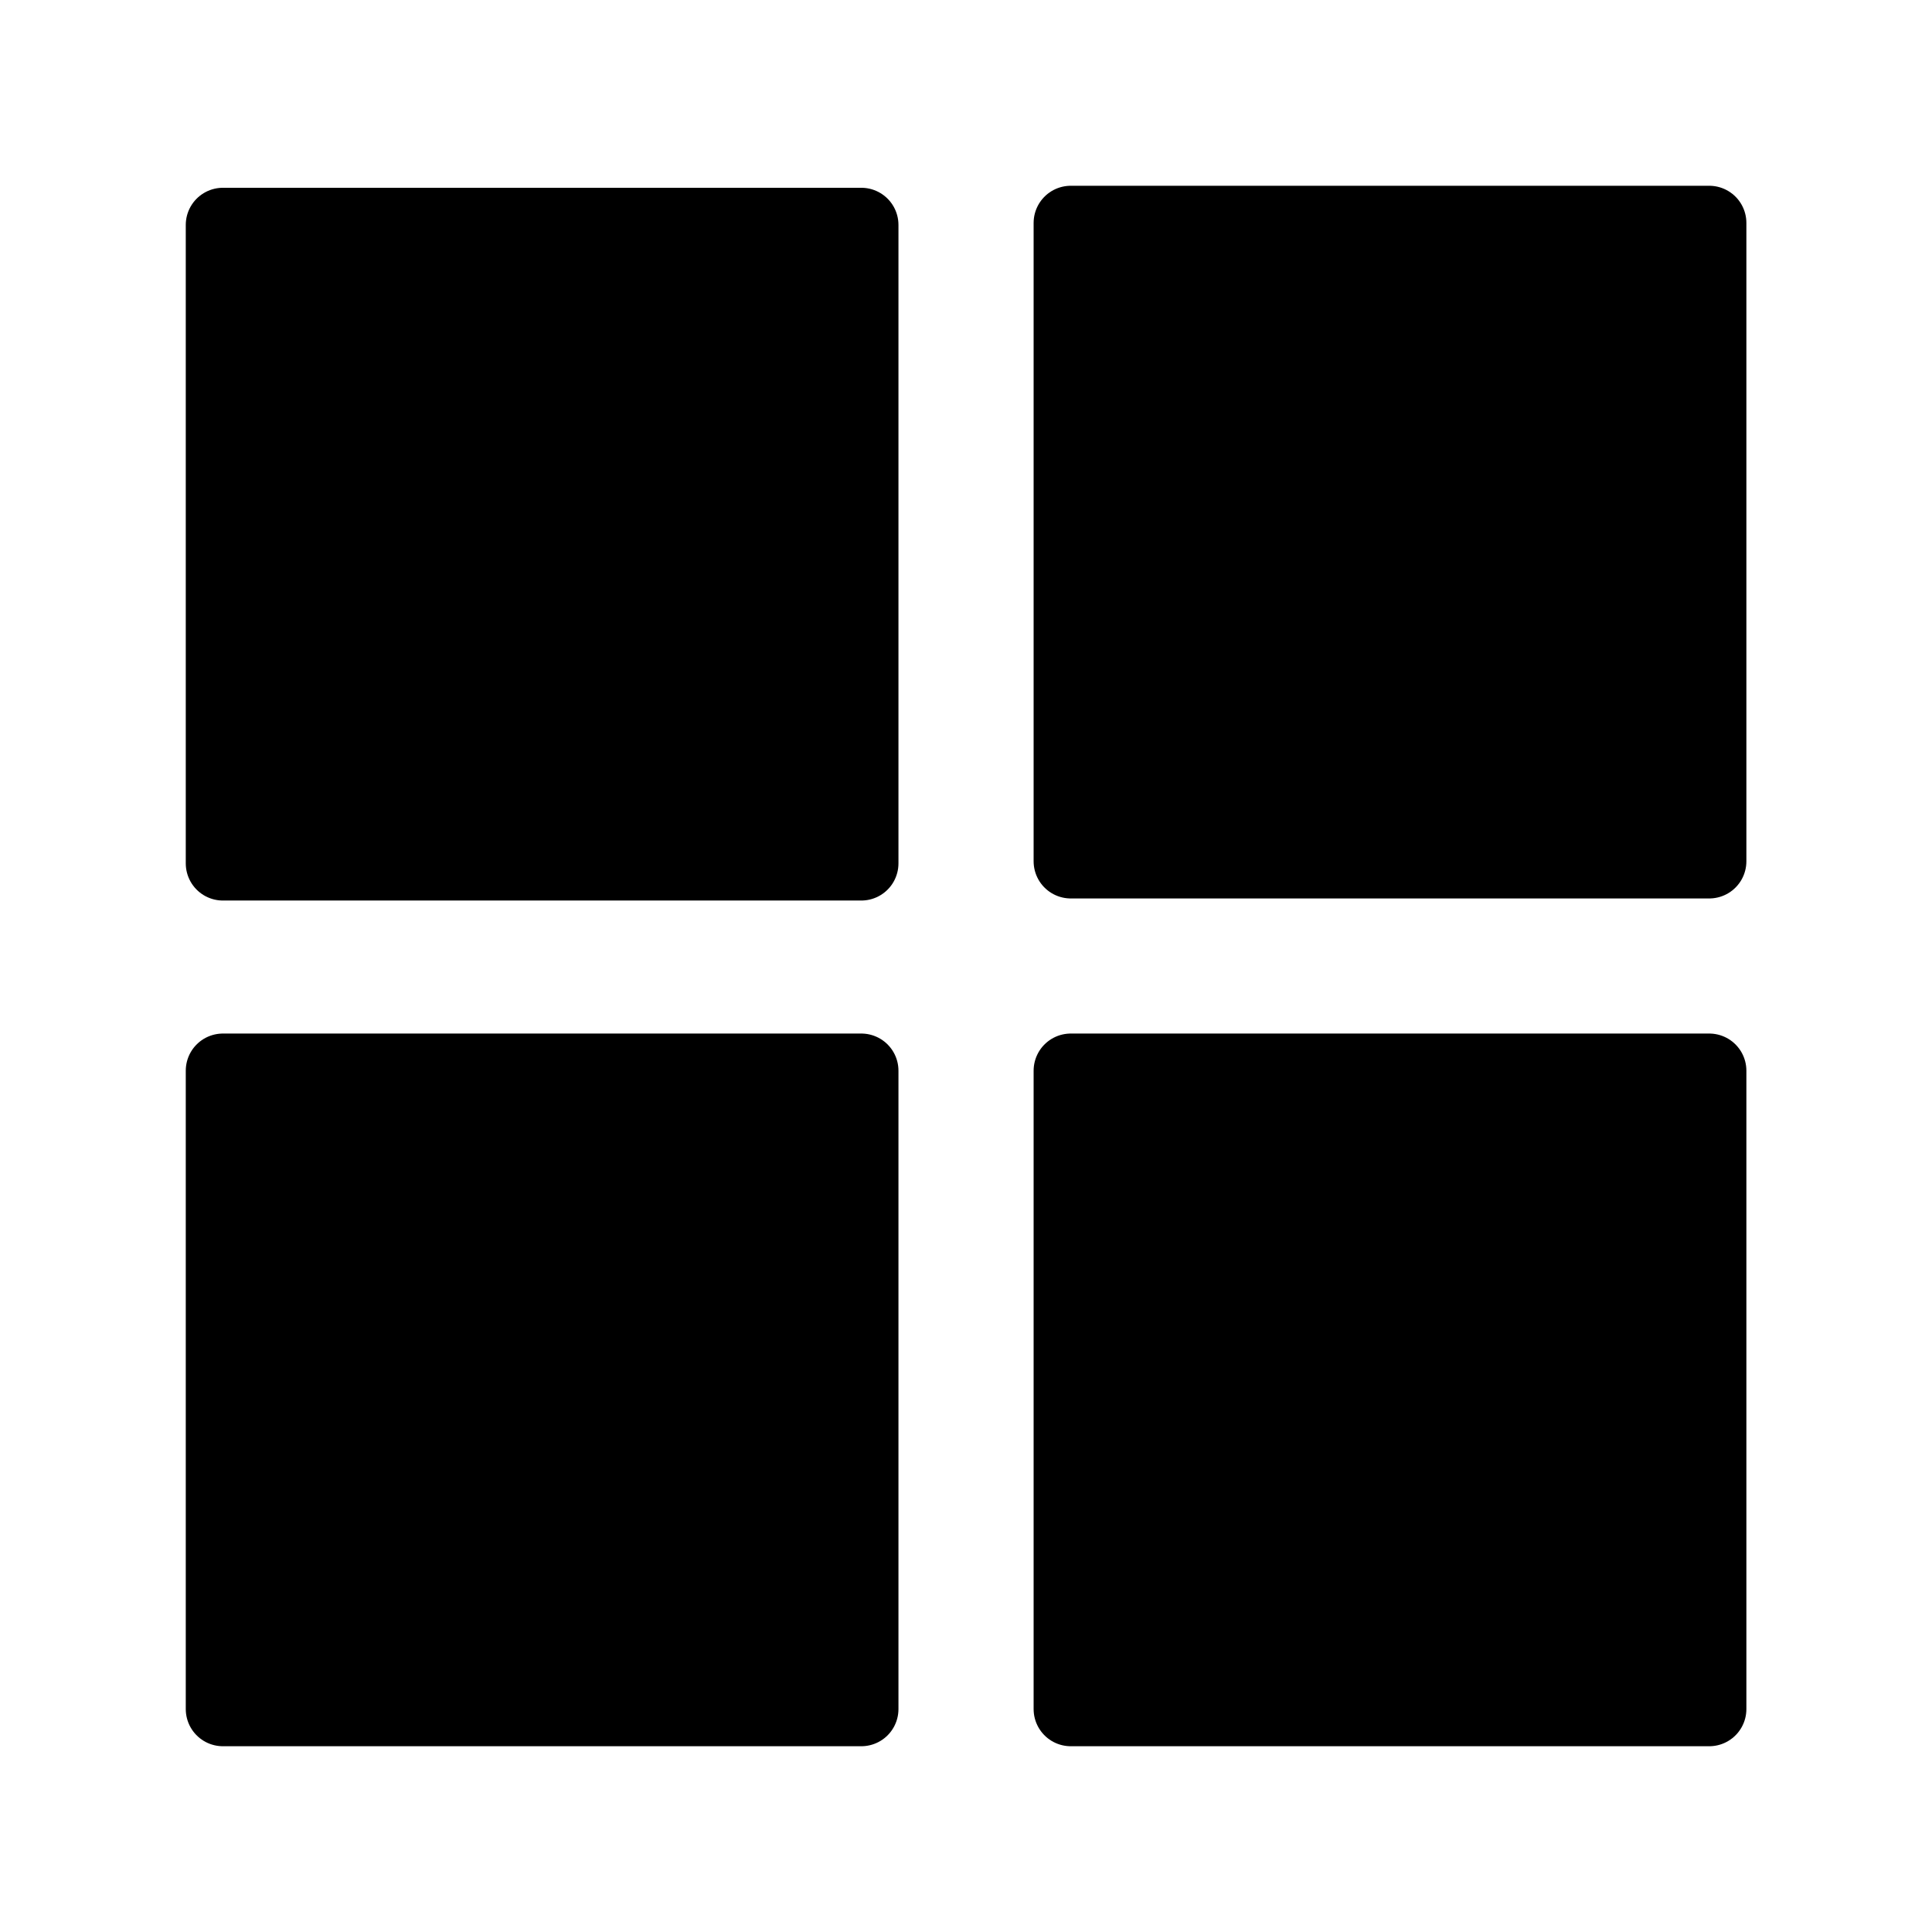
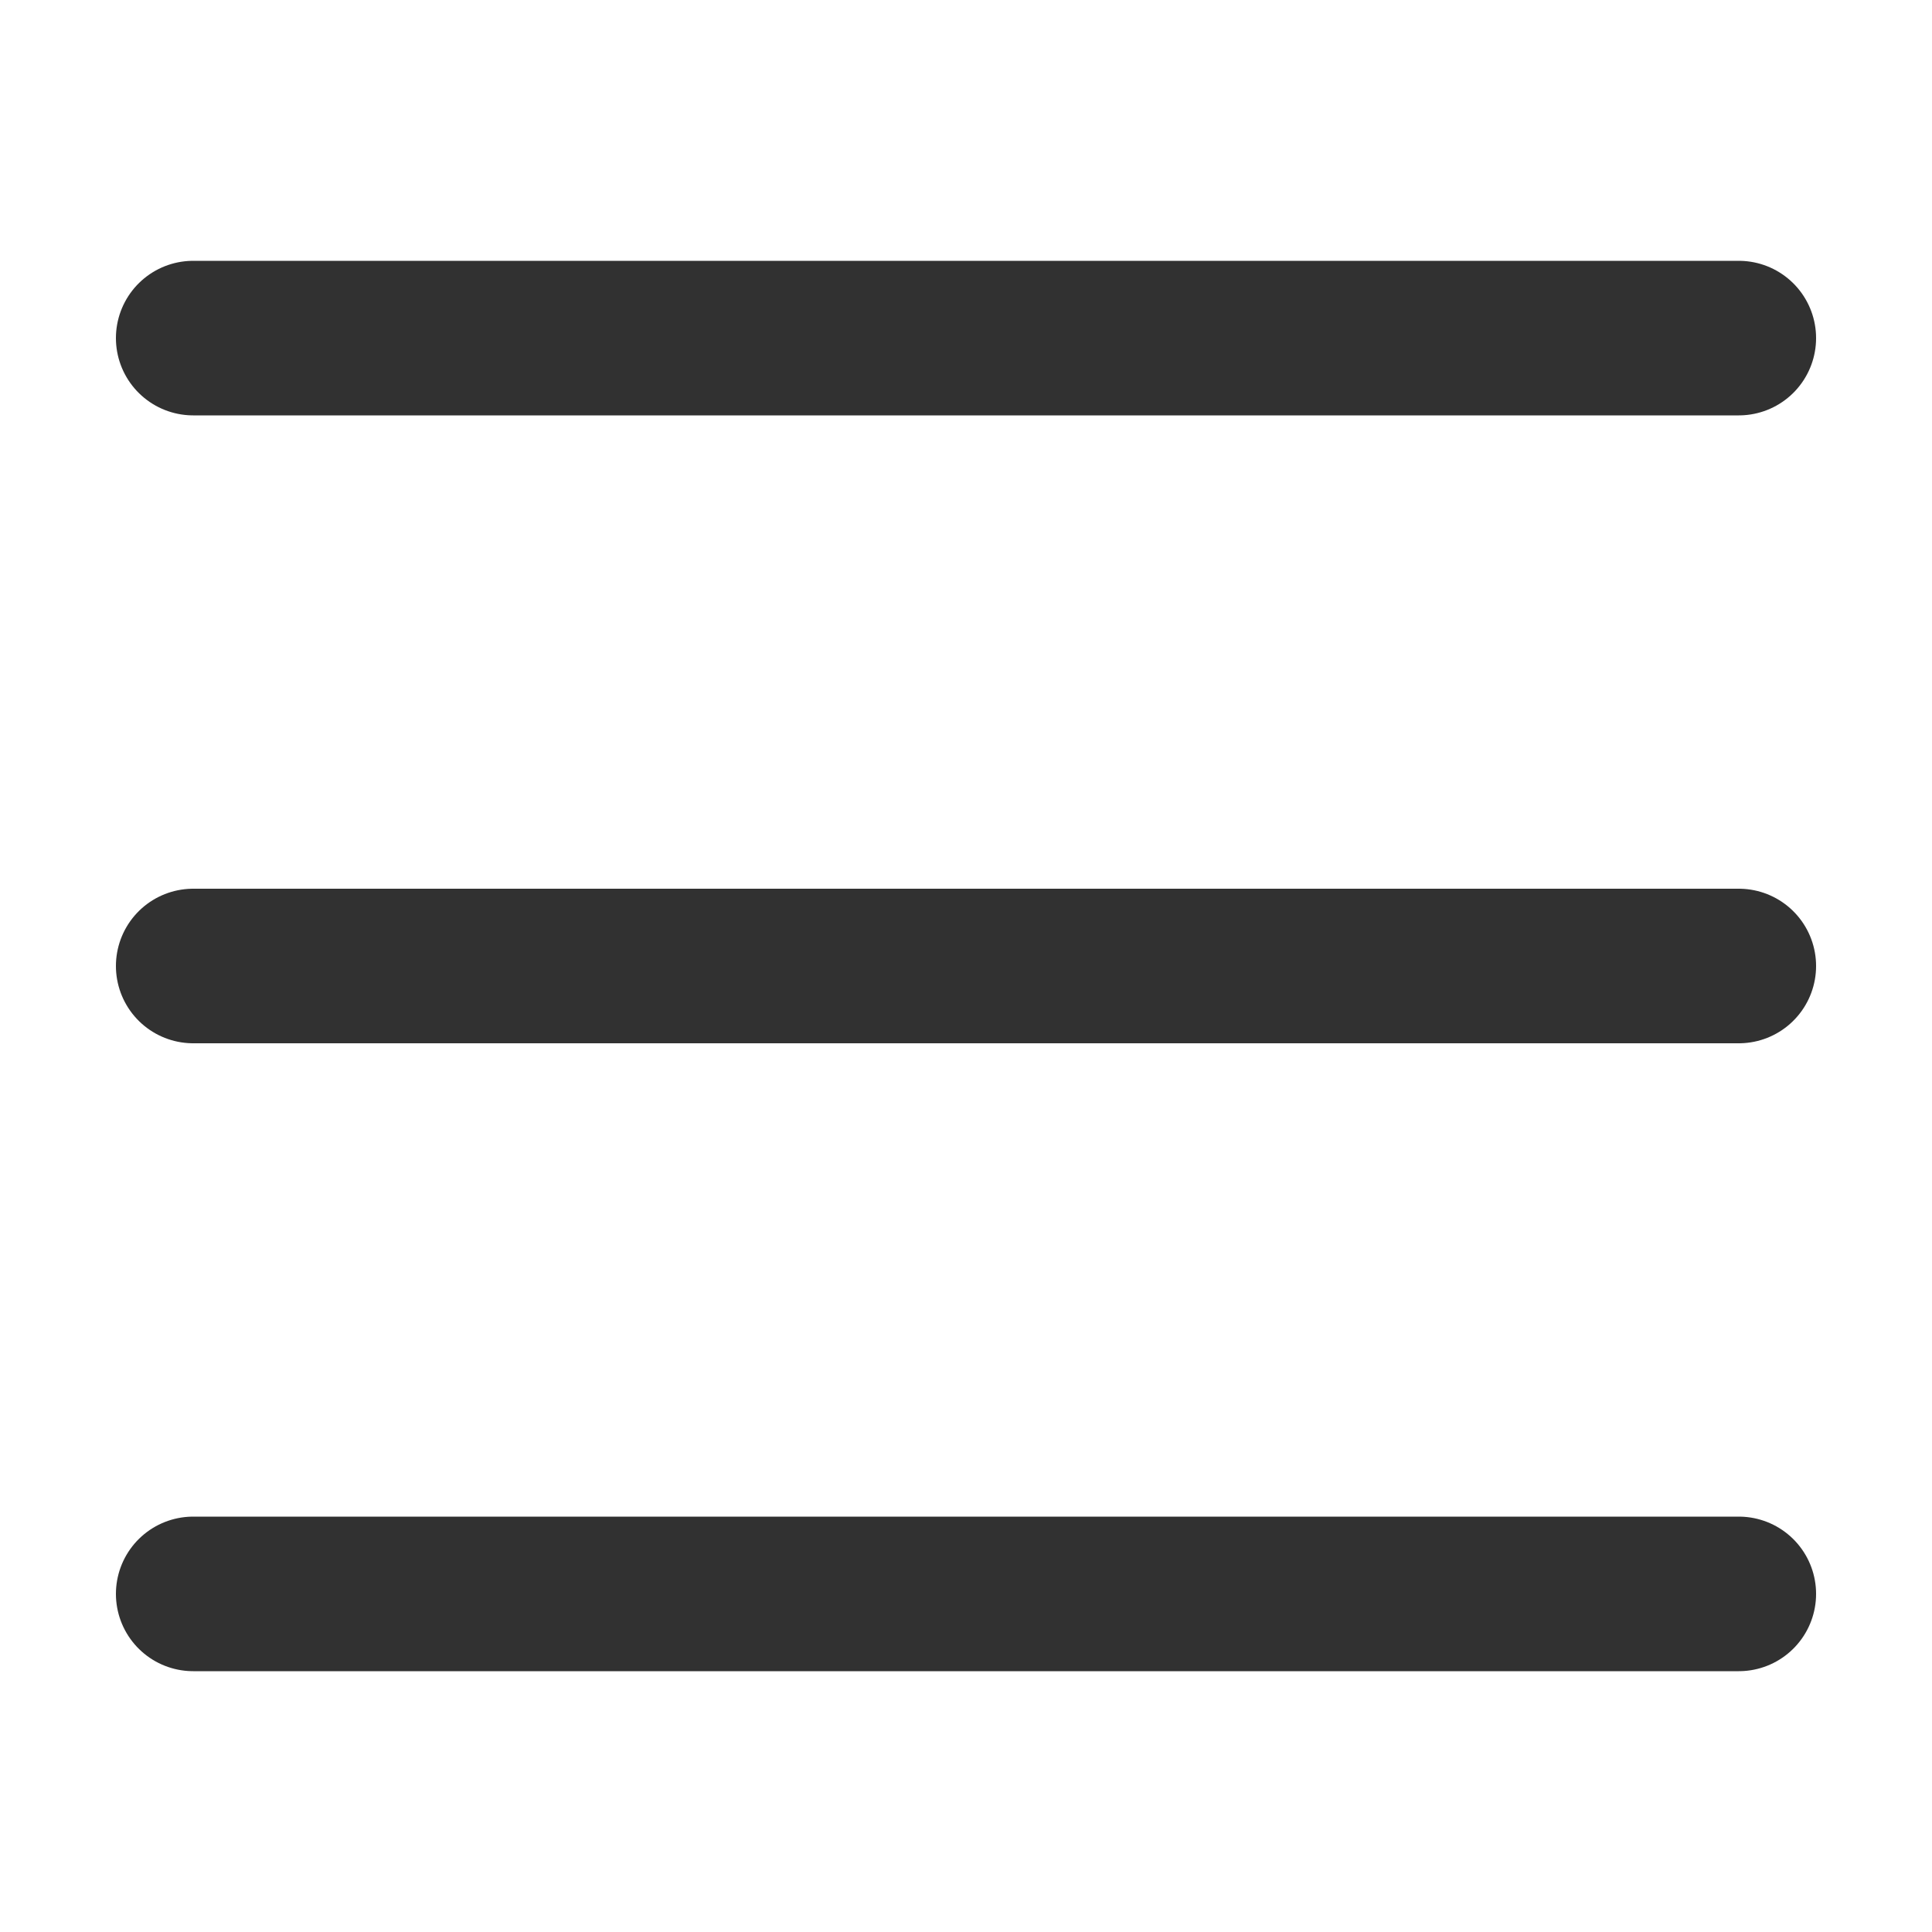
- <svg xmlns="http://www.w3.org/2000/svg" width="26" height="26" viewBox="0 0 26 26" fill="none">
-   <path d="M23.002 3H14.41V11.591H23.002V3Z" fill="black" stroke="black" stroke-miterlimit="10" stroke-linecap="round" stroke-linejoin="round" />
-   <path d="M11.591 3.027H3V11.619H11.591V3.027Z" fill="black" stroke="black" stroke-miterlimit="10" stroke-linecap="round" stroke-linejoin="round" />
-   <path d="M11.591 14.409H3V23H11.591V14.409Z" fill="black" stroke="black" stroke-miterlimit="10" stroke-linecap="round" stroke-linejoin="round" />
-   <path d="M23.002 14.409H14.41V23H23.002V14.409Z" fill="black" stroke="black" stroke-miterlimit="10" stroke-linecap="round" stroke-linejoin="round" />
+ <svg xmlns="http://www.w3.org/2000/svg" width="25" height="25" viewBox="0 0 25 25" fill="none">
+   <path d="M2.5 4.375H22.5" stroke="#313131" stroke-width="2" stroke-linecap="round" stroke-linejoin="round" />
+   <path d="M2.5 12.5H22.5" stroke="#313131" stroke-width="2" stroke-linecap="round" stroke-linejoin="round" />
+   <path d="M2.5 20.625H22.5" stroke="#313131" stroke-width="2" stroke-linecap="round" stroke-linejoin="round" />
</svg>
